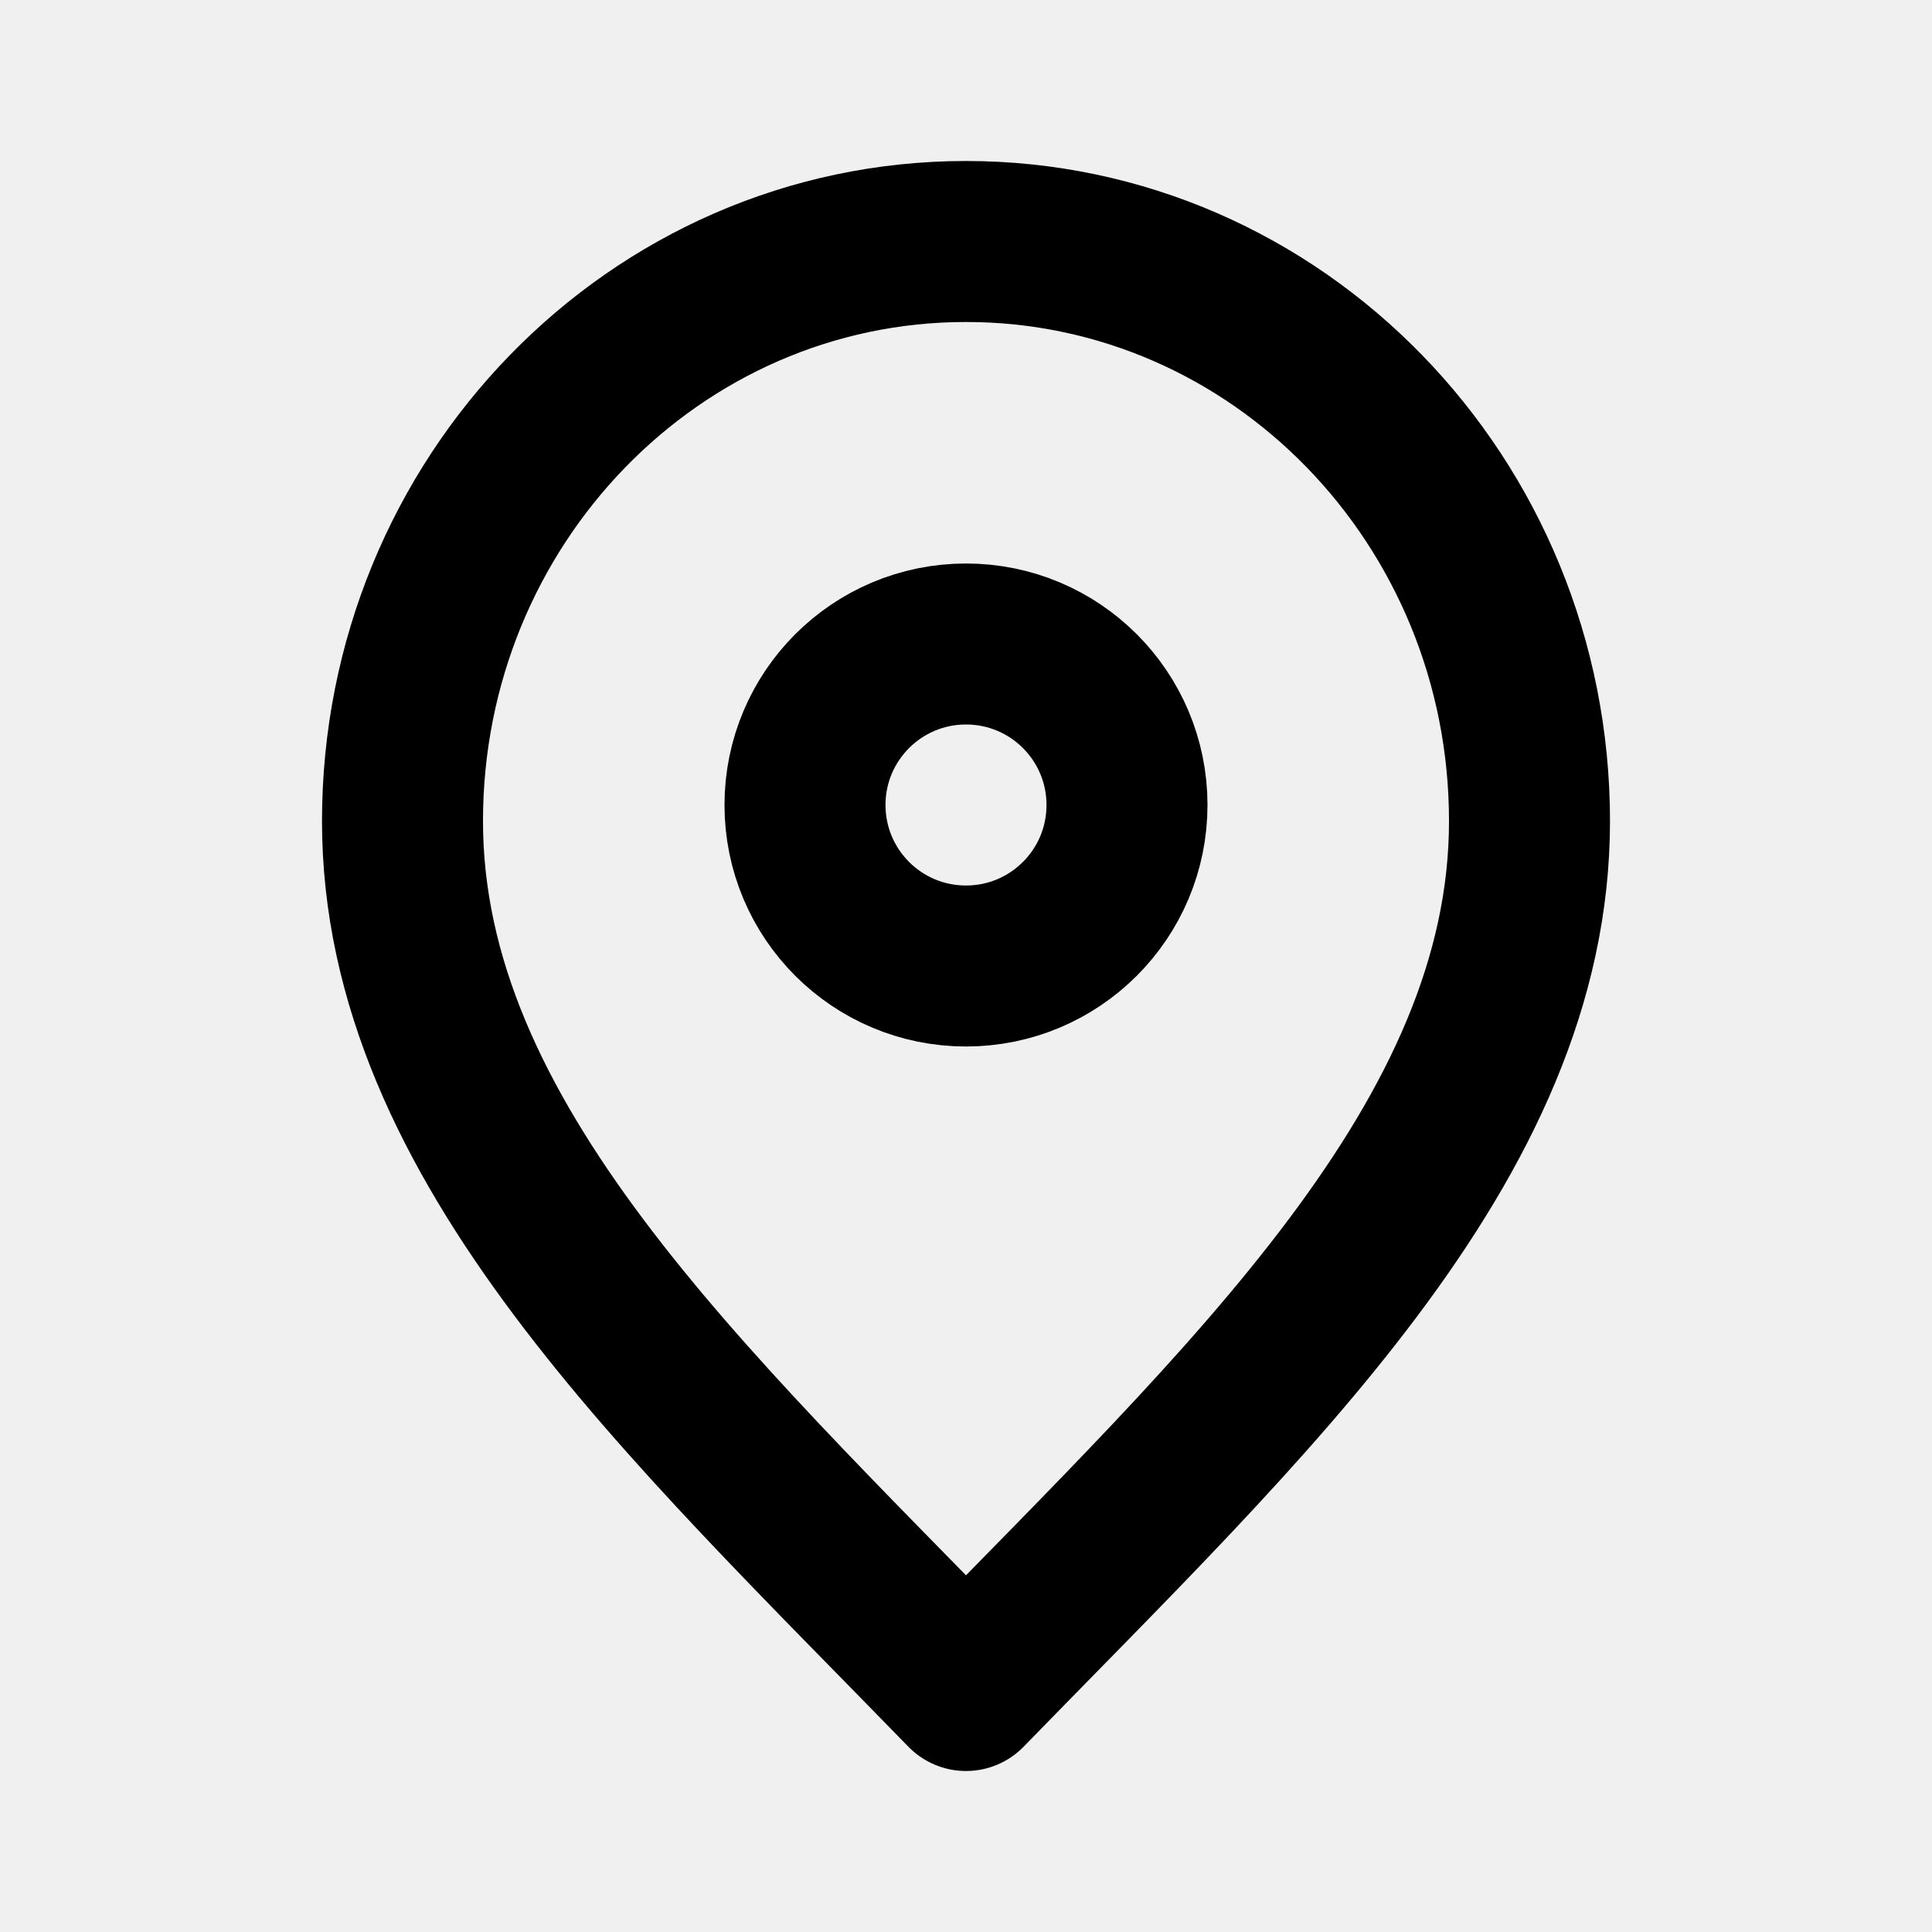
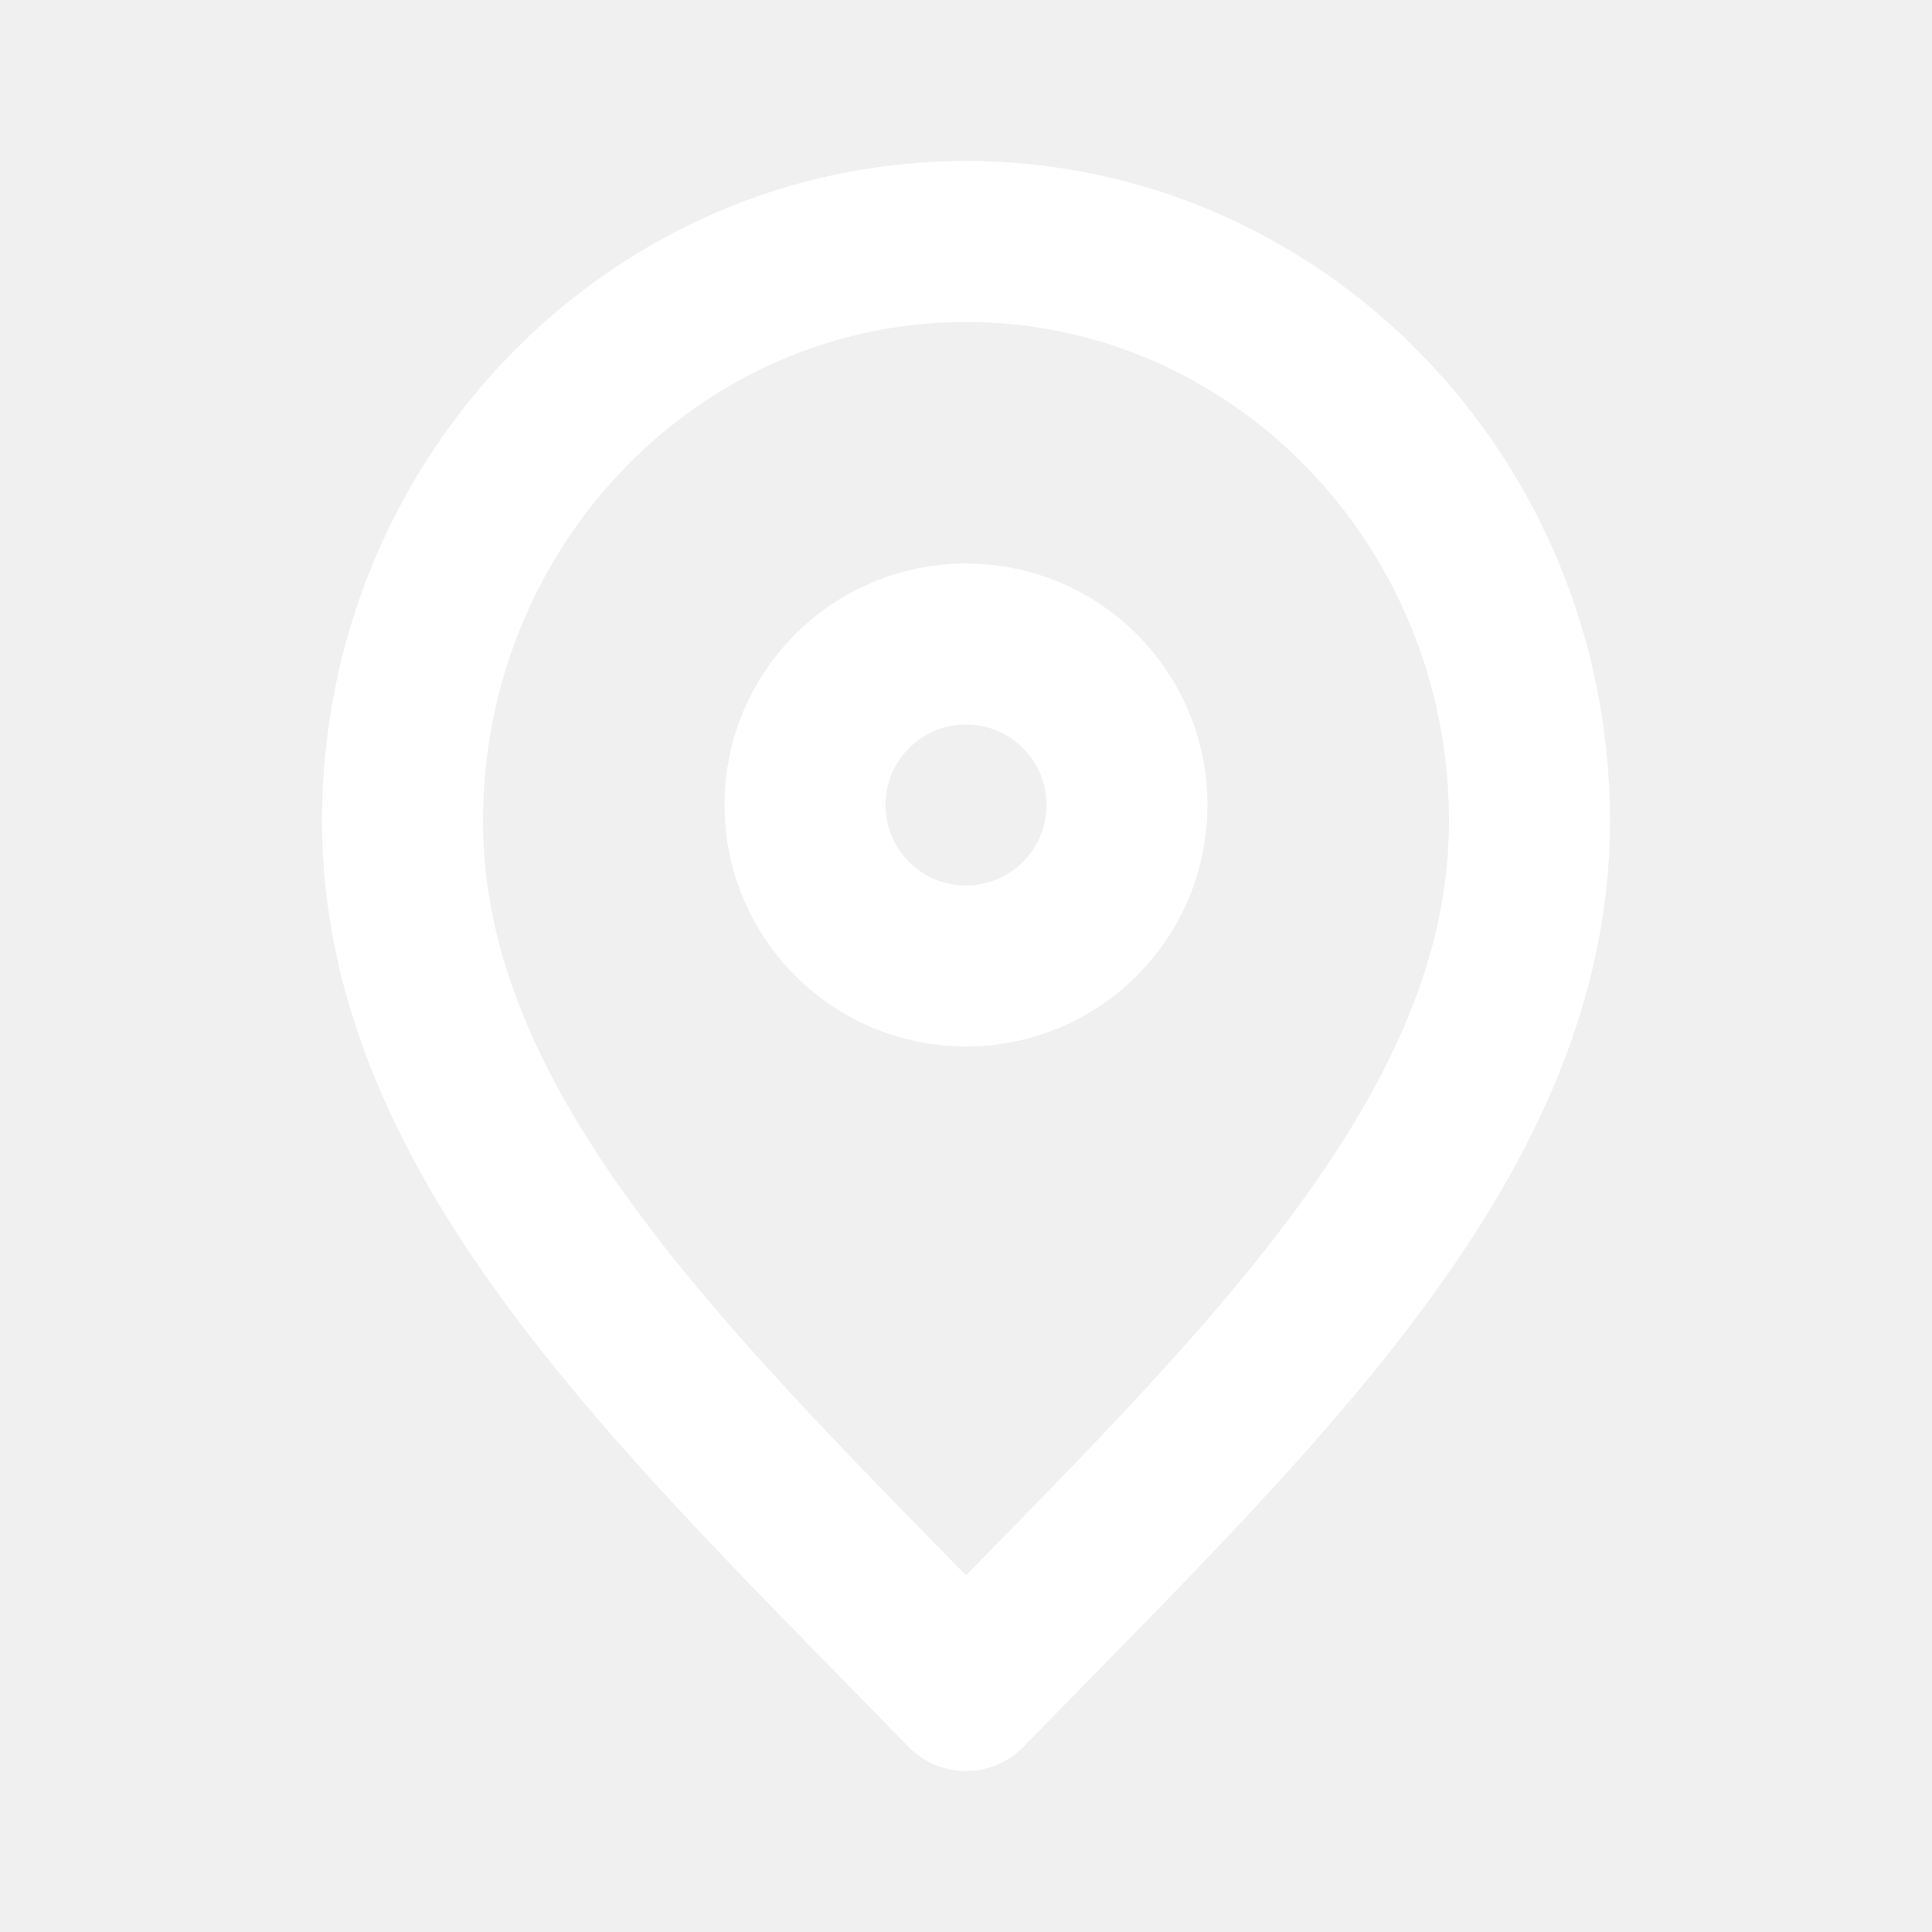
- <svg xmlns="http://www.w3.org/2000/svg" width="800px" height="800px" viewBox="0 0 24 24" fill="none">
+ <svg xmlns="http://www.w3.org/2000/svg" width="800px" height="800px" viewBox="0 0 24 24" fill="none" stroke="#000000">
  <g id="SVGRepo_bgCarrier" stroke-width="0" />
  <g id="SVGRepo_tracerCarrier" stroke-linecap="round" stroke-linejoin="round" />
  <g id="SVGRepo_iconCarrier">
-     <path d="M12 21C15.5 17.4 19 14.176 19 10.2C19 6.224 15.866 3 12 3C8.134 3 5 6.224 5 10.2C5 14.176 8.5 17.4 12 21Z" stroke="#000000" stroke-width="2" stroke-linecap="round" stroke-linejoin="round" />
-     <path d="M12 12C13.105 12 14 11.105 14 10C14 8.895 13.105 8 12 8C10.895 8 10 8.895 10 10C10 11.105 10.895 12 12 12Z" stroke="#000000" stroke-width="2" stroke-linecap="round" stroke-linejoin="round" />
+     <path d="M12 21C15.5 17.4 19 14.176 19 10.2C19 6.224 15.866 3 12 3C8.134 3 5 6.224 5 10.2C5 14.176 8.5 17.4 12 21Z" stroke="#ffffff" stroke-width="2" stroke-linecap="round" stroke-linejoin="round" />
+     <path d="M12 12C13.105 12 14 11.105 14 10C14 8.895 13.105 8 12 8C10.895 8 10 8.895 10 10C10 11.105 10.895 12 12 12Z" stroke="#ffffff" stroke-width="2" stroke-linecap="round" stroke-linejoin="round" />
  </g>
</svg>
